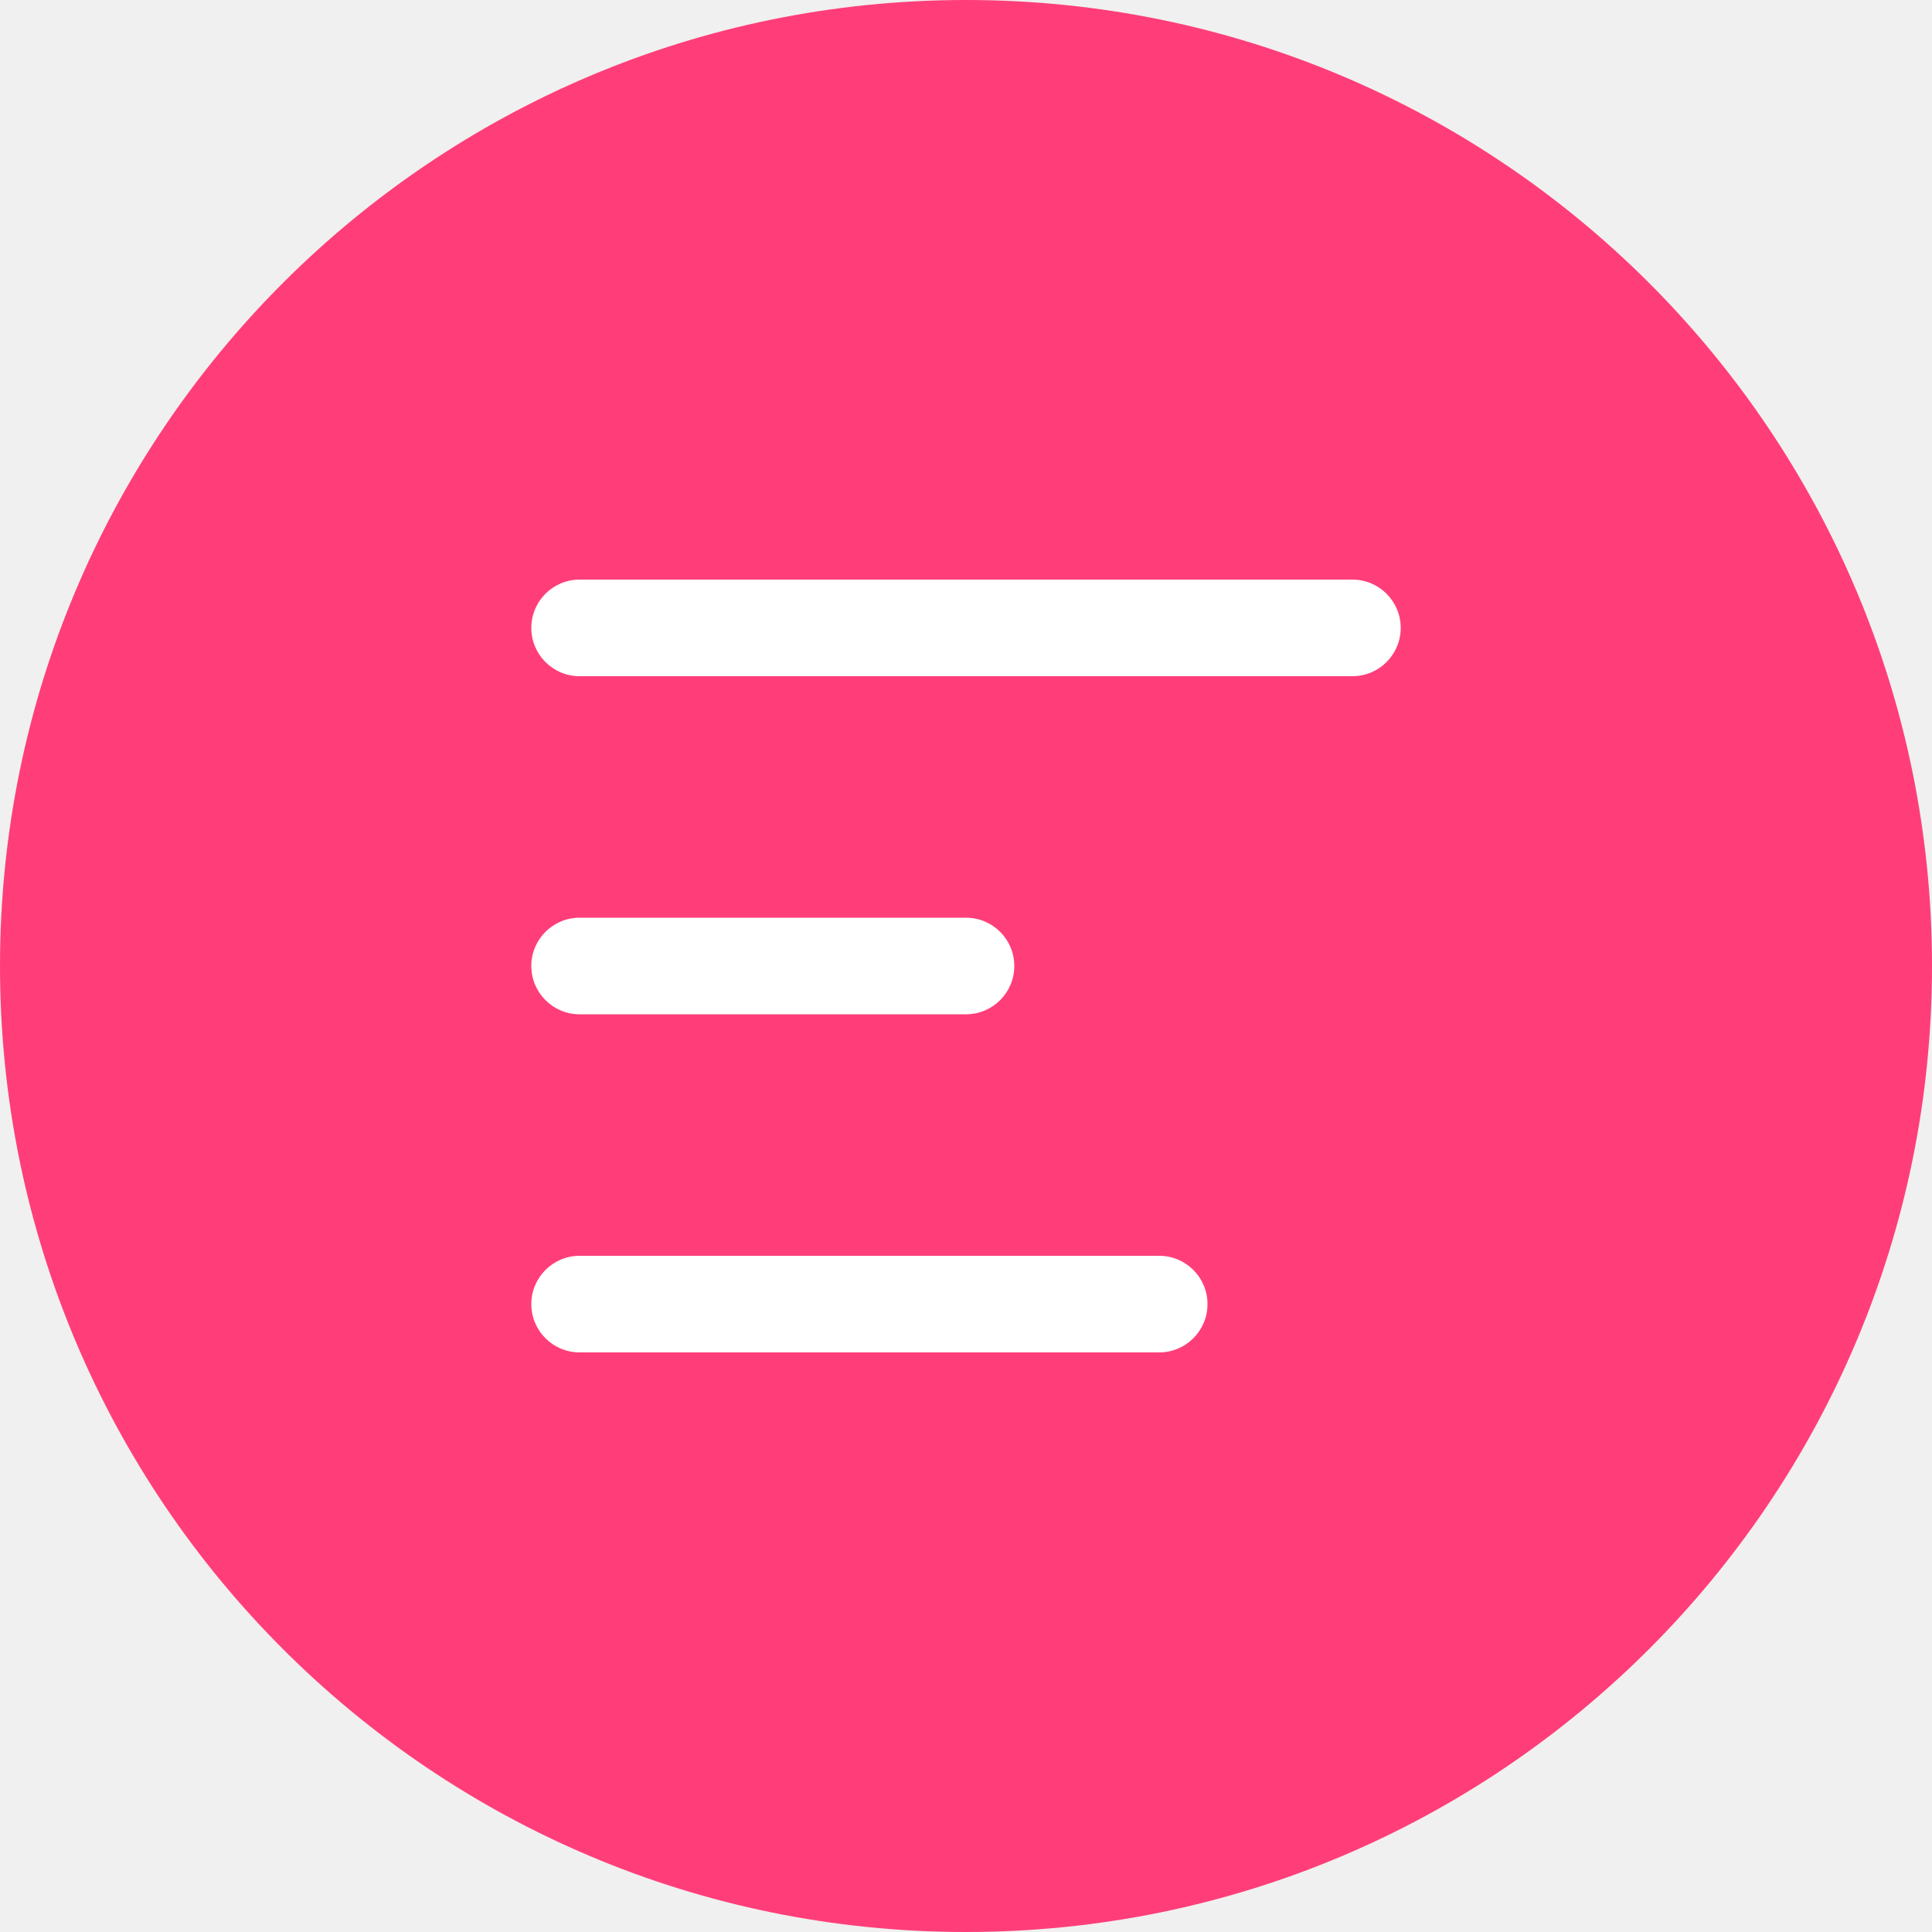
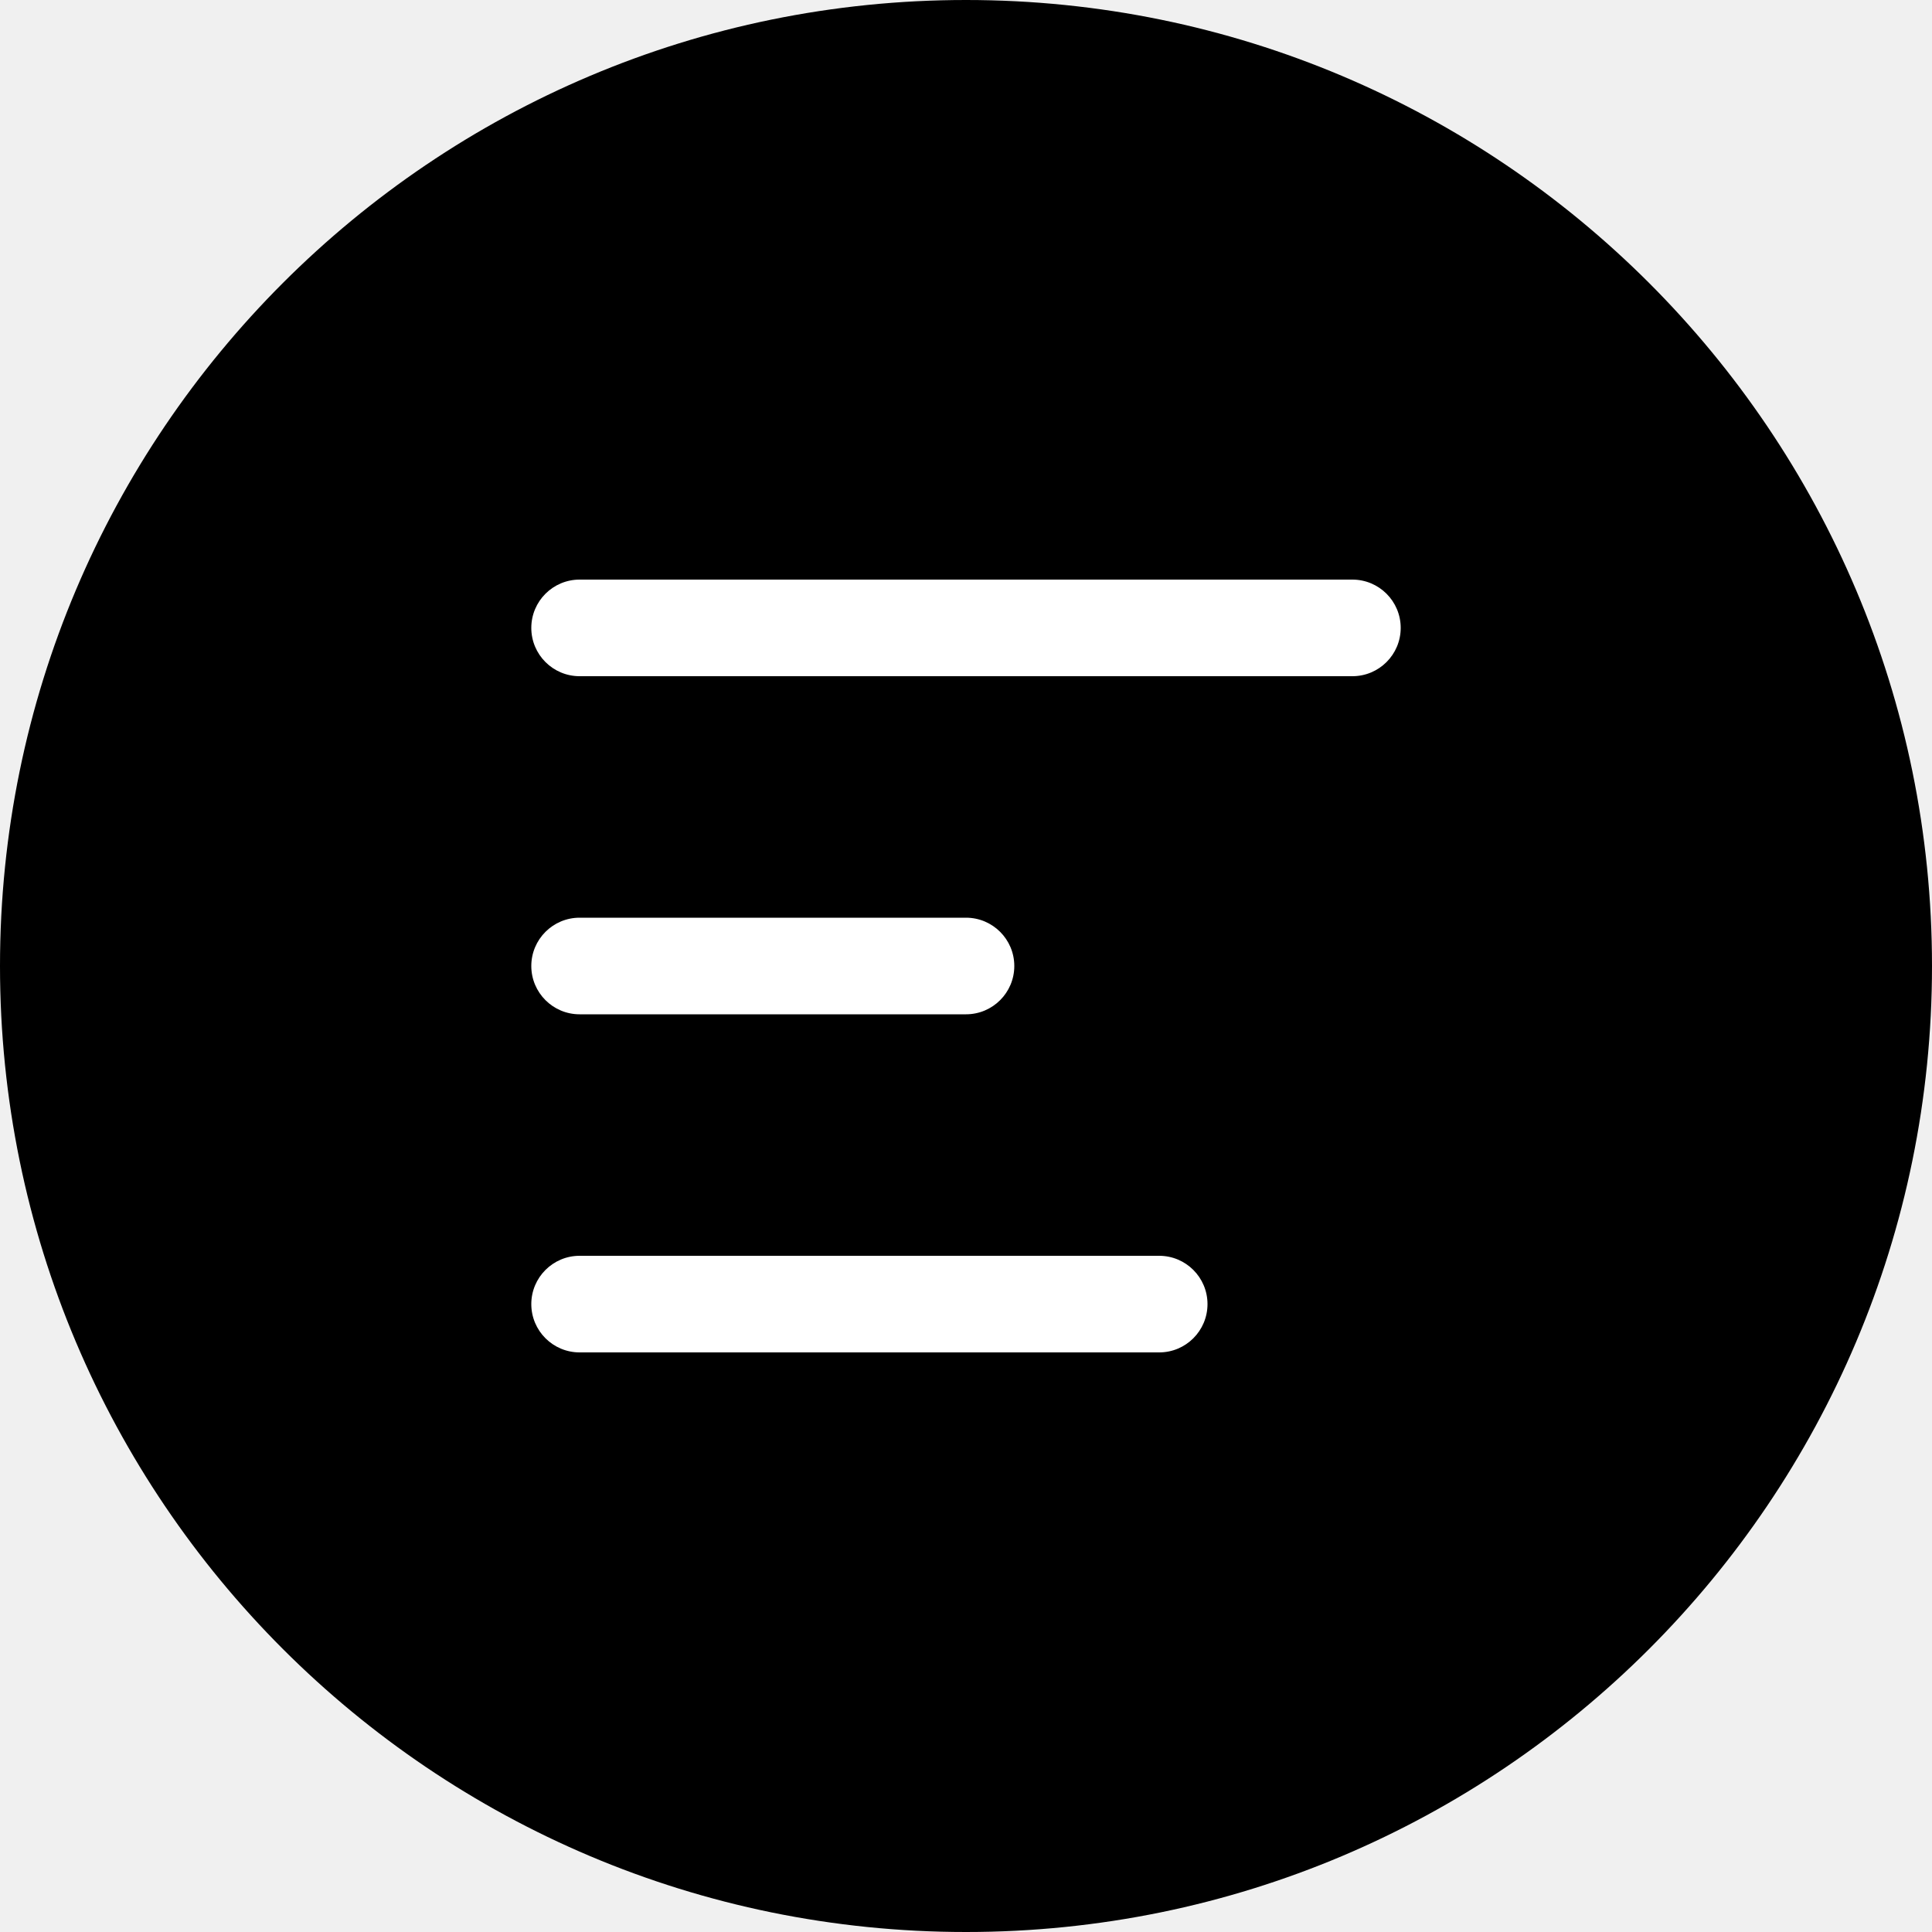
<svg xmlns="http://www.w3.org/2000/svg" width="40" height="40" viewBox="0 0 40 40" fill="none">
-   <rect width="40" height="40" rx="20" fill="#FF3E79" />
+   <rect width="40" height="40" rx="20" fill="currentColor" />
  <path fill-rule="evenodd" clip-rule="evenodd" d="M11 13C11 12.448 11.448 12 12 12H28C28.552 12 29 12.448 29 13C29 13.552 28.552 14 28 14H12C11.448 14 11 13.552 11 13ZM11 20C11 19.448 11.448 19 12 19H20C20.552 19 21 19.448 21 20C21 20.552 20.552 21 20 21H12C11.448 21 11 20.552 11 20ZM12 26C11.448 26 11 26.448 11 27C11 27.552 11.448 28 12 28H24C24.552 28 25 27.552 25 27C25 26.448 24.552 26 24 26H12Z" fill="white" />
</svg>
